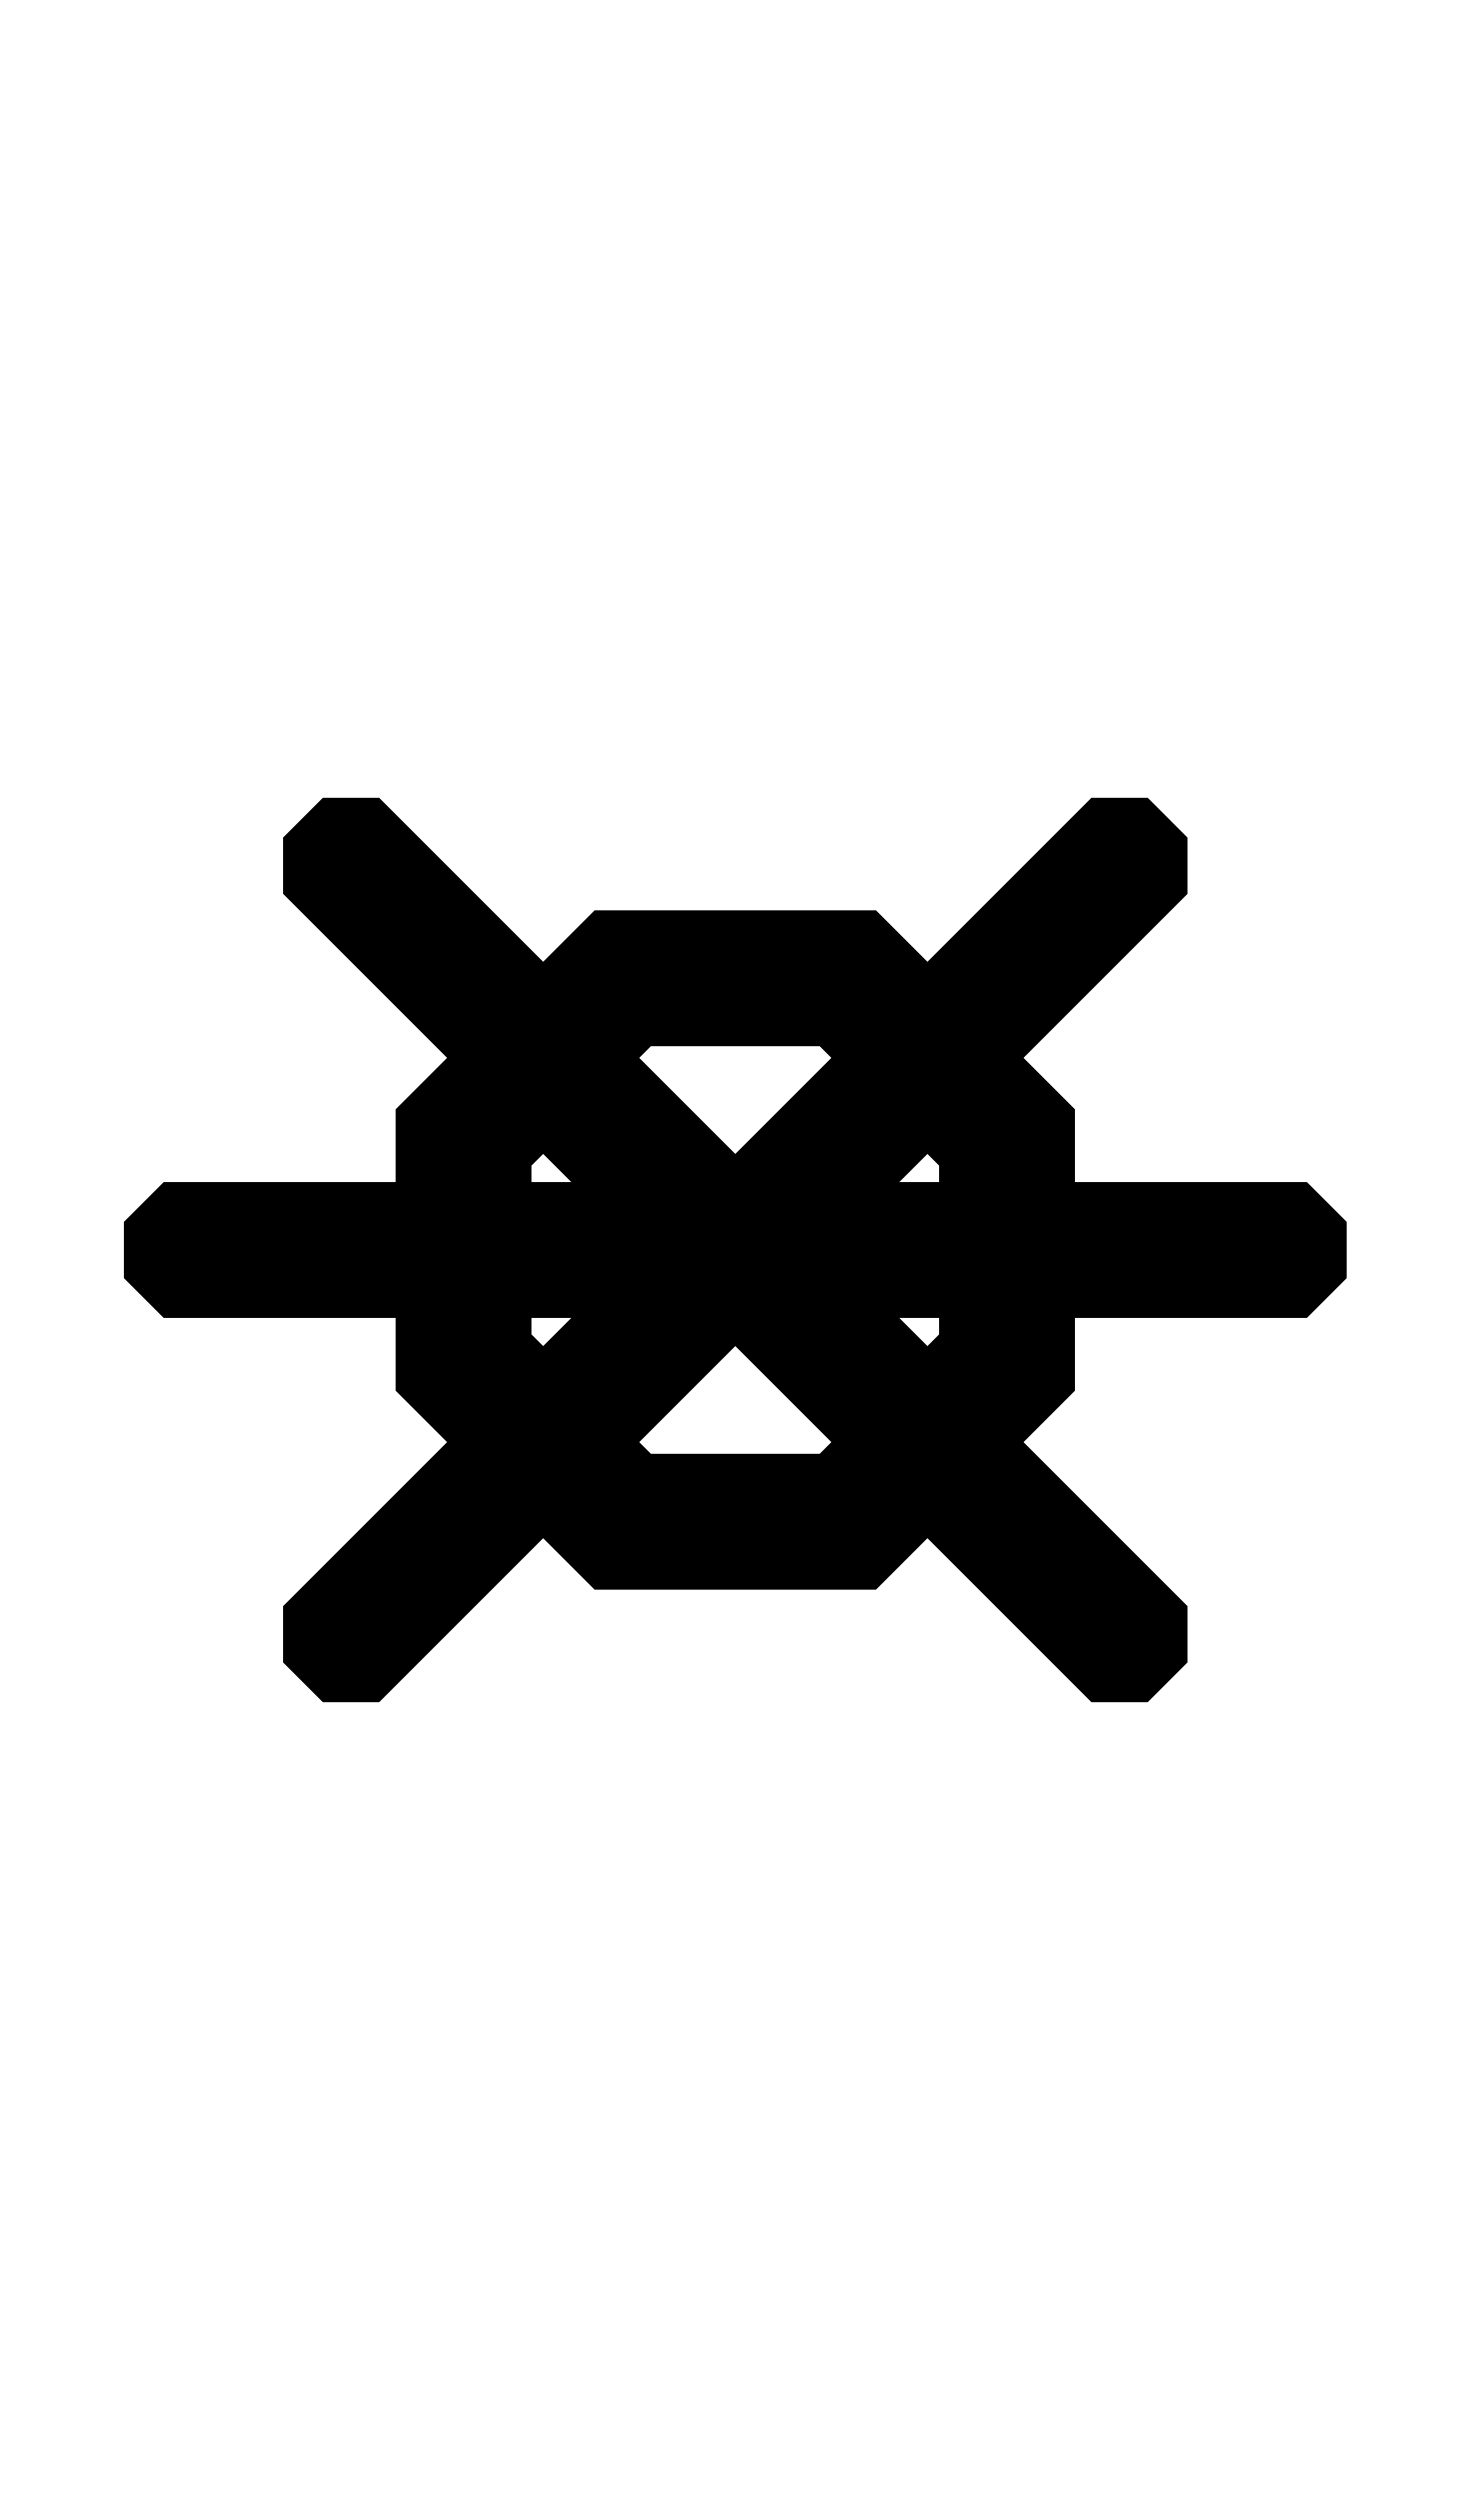
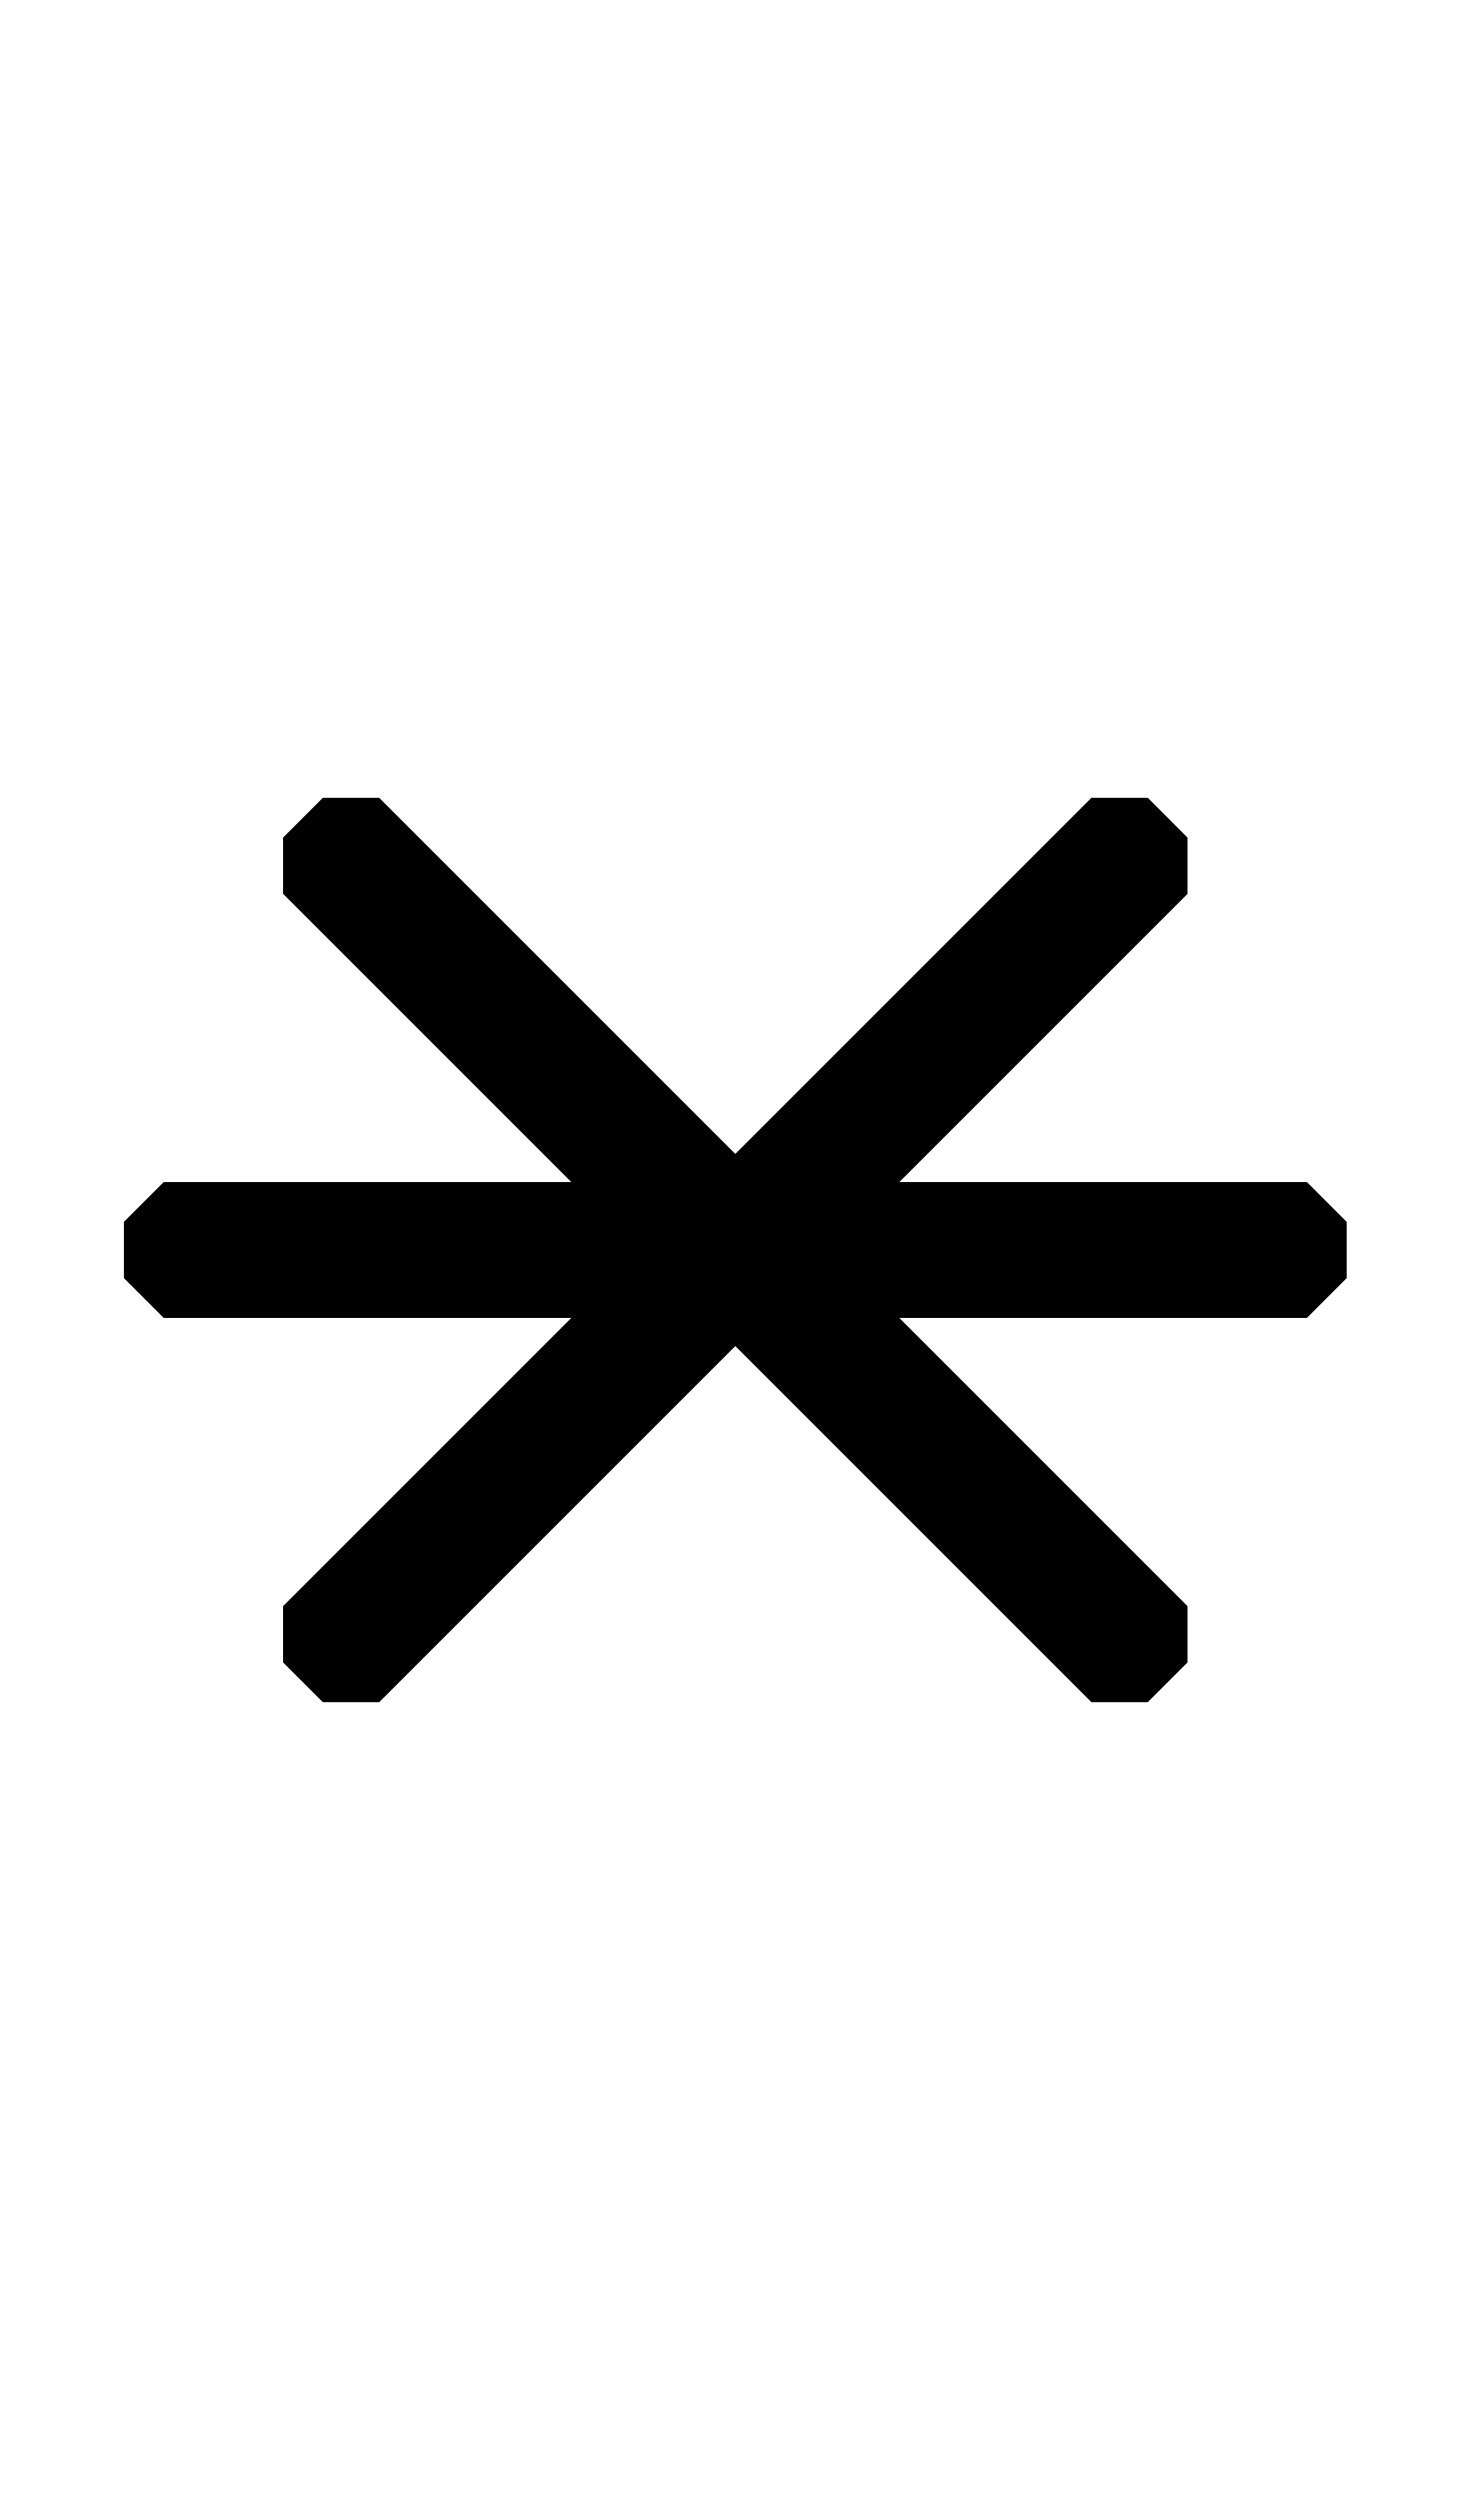
<svg xmlns="http://www.w3.org/2000/svg" width="500" height="850">
-   <path d="M 202.164 309.516 L 134.516 377.164 L 134.516 472.836 L 202.164 540.484 L 297.836 540.484 L 365.484 472.836 L 365.484 377.164 L 297.836 309.516 L 202.164 309.516 z M 221.301 355.709 L 278.699 355.709 L 278.699 355.711 L 319.289 396.301 L 319.289 453.699 L 278.699 494.289 L 221.301 494.289 L 180.711 453.699 L 180.711 396.299 L 221.301 355.709 z " />
  <path d="M 55.656 401.902 L 42.127 415.434 L 42.127 434.566 L 55.656 448.098 L 444.346 448.098 L 457.873 434.566 L 457.873 415.434 L 444.344 401.902 L 55.656 401.902 z " />
  <path d="m403.755 303.91-.002-19.134-13.529-13.529-19.135-.001L96.245 546.089l.002 19.136 13.529 13.528 19.135.001z" />
  <path d="m128.91 271.245-19.134.002-13.529 13.529-.001 19.135 274.843 274.844 19.136-.002 13.528-13.529.001-19.135z" />
</svg>
